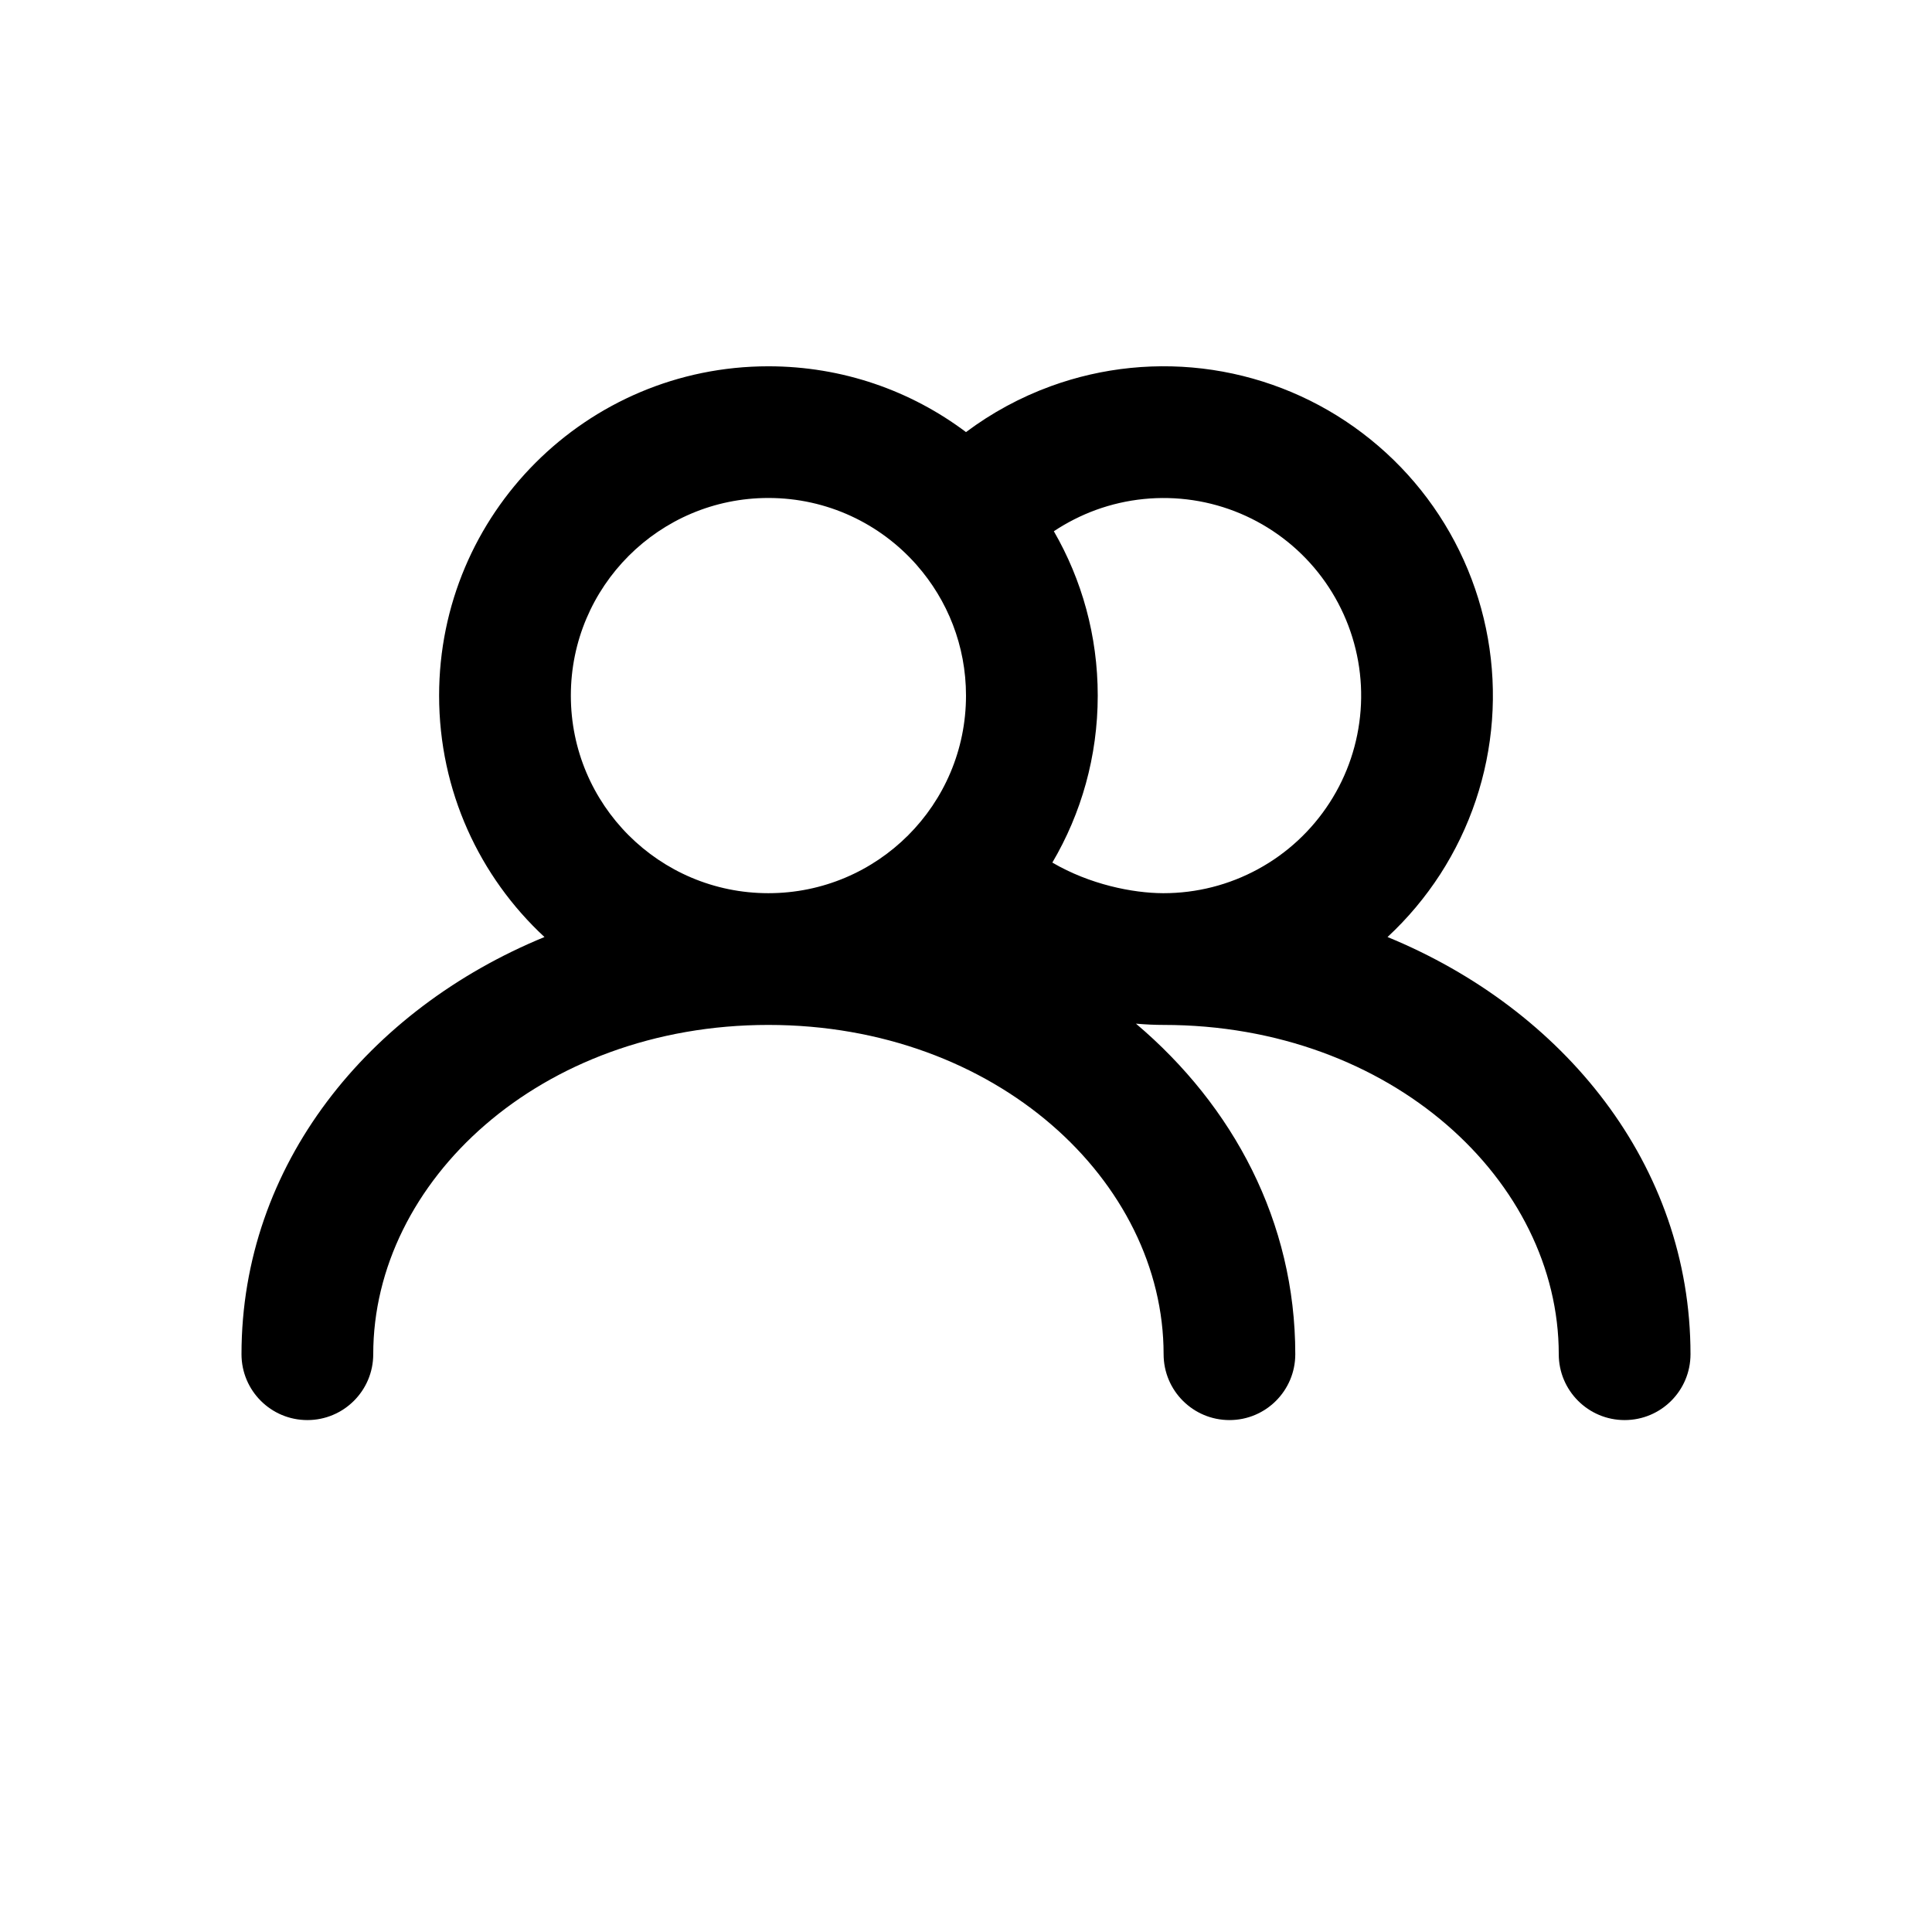
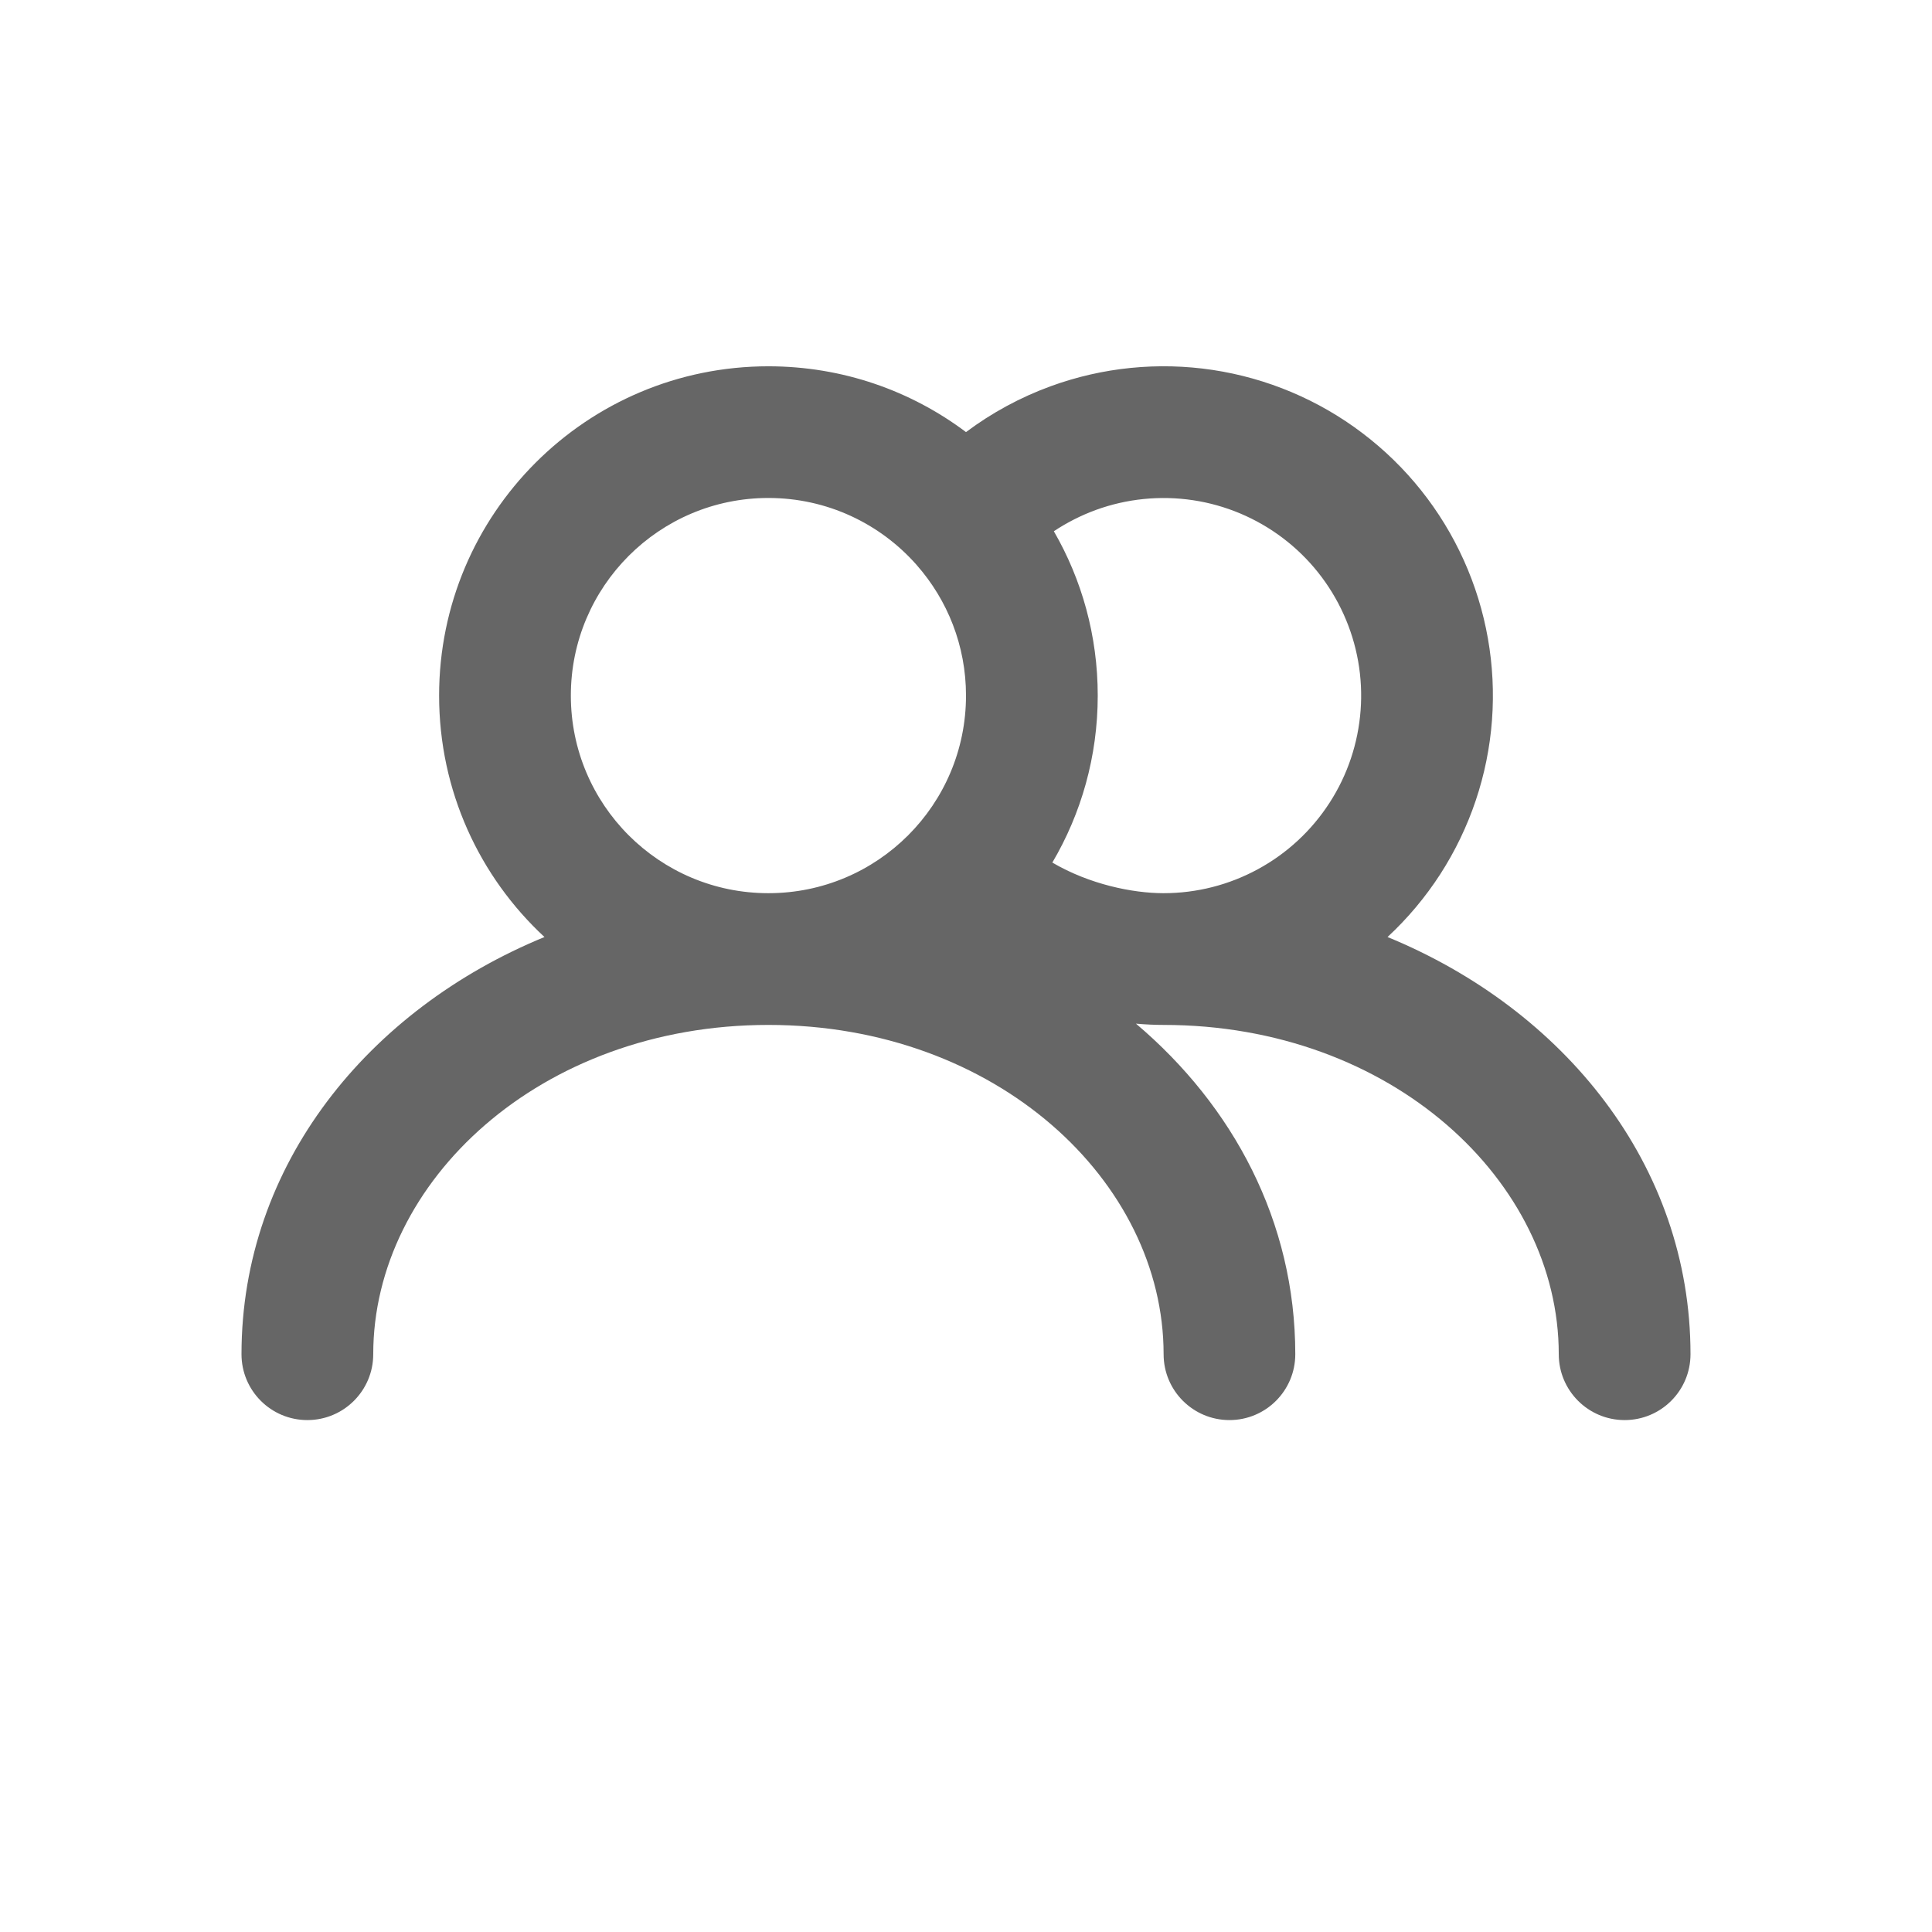
- <svg xmlns="http://www.w3.org/2000/svg" width="32" height="32" viewBox="0 0 32 32" fill="none">
-   <path fill-rule="evenodd" clip-rule="evenodd" d="M12.727 8.248C10.92 8.248 9.455 9.714 9.455 11.521C9.455 13.329 10.92 14.794 12.727 14.794C14.535 14.794 16 13.329 16 11.521C16 10.694 15.693 9.939 15.187 9.363L15.175 9.349C14.576 8.674 13.701 8.248 12.727 8.248ZM18.182 11.521C18.182 10.53 17.918 9.6 17.455 8.799C17.672 8.655 17.906 8.536 18.152 8.446C18.666 8.259 19.219 8.204 19.76 8.285C20.3 8.366 20.812 8.582 21.248 8.912C21.684 9.242 22.03 9.676 22.255 10.175C22.48 10.673 22.577 11.22 22.536 11.765C22.495 12.311 22.319 12.837 22.022 13.296C21.725 13.756 21.318 14.134 20.838 14.395C20.358 14.657 19.82 14.794 19.273 14.794C19.269 14.794 19.266 14.794 19.262 14.794C18.76 14.792 18.05 14.65 17.43 14.287C17.908 13.476 18.182 12.53 18.182 11.521ZM18.815 16.955C20.427 18.319 21.454 20.235 21.454 22.43C21.454 23.033 20.966 23.521 20.364 23.521C19.761 23.521 19.273 23.033 19.273 22.43C19.273 19.569 16.506 16.976 12.727 16.976C8.948 16.976 6.182 19.569 6.182 22.43C6.182 23.033 5.693 23.521 5.091 23.521C4.488 23.521 4 23.033 4 22.43C4 19.289 6.104 16.717 9.018 15.52C7.944 14.524 7.273 13.101 7.273 11.521C7.273 8.509 9.715 6.067 12.727 6.067C13.955 6.067 15.089 6.472 16 7.157C16.427 6.837 16.901 6.58 17.406 6.396C18.262 6.084 19.183 5.992 20.084 6.127C20.986 6.263 21.839 6.622 22.565 7.173C23.292 7.723 23.869 8.446 24.244 9.277C24.619 10.108 24.78 11.019 24.712 11.928C24.644 12.837 24.349 13.714 23.855 14.48C23.607 14.863 23.314 15.212 22.982 15.52C25.895 16.717 28 19.289 28 22.43C28 23.033 27.512 23.521 26.909 23.521C26.307 23.521 25.818 23.033 25.818 22.43C25.818 19.569 23.052 16.976 19.273 16.976C19.131 16.976 18.977 16.969 18.815 16.955Z" fill="black" />
+ <svg xmlns="http://www.w3.org/2000/svg" width="32" height="32" viewBox="0 0 32 32">
+   <path fill-rule="evenodd" clip-rule="evenodd" d="M12.727 8.248C10.92 8.248 9.455 9.714 9.455 11.521C9.455 13.329 10.92 14.794 12.727 14.794C14.535 14.794 16 13.329 16 11.521C16 10.694 15.693 9.939 15.187 9.363L15.175 9.349C14.576 8.674 13.701 8.248 12.727 8.248ZM18.182 11.521C18.182 10.53 17.918 9.6 17.455 8.799C17.672 8.655 17.906 8.536 18.152 8.446C18.666 8.259 19.219 8.204 19.76 8.285C20.3 8.366 20.812 8.582 21.248 8.912C21.684 9.242 22.03 9.676 22.255 10.175C22.48 10.673 22.577 11.22 22.536 11.765C22.495 12.311 22.319 12.837 22.022 13.296C21.725 13.756 21.318 14.134 20.838 14.395C20.358 14.657 19.82 14.794 19.273 14.794C19.269 14.794 19.266 14.794 19.262 14.794C18.76 14.792 18.05 14.65 17.43 14.287C17.908 13.476 18.182 12.53 18.182 11.521ZM18.815 16.955C20.427 18.319 21.454 20.235 21.454 22.43C21.454 23.033 20.966 23.521 20.364 23.521C19.761 23.521 19.273 23.033 19.273 22.43C19.273 19.569 16.506 16.976 12.727 16.976C8.948 16.976 6.182 19.569 6.182 22.43C6.182 23.033 5.693 23.521 5.091 23.521C4.488 23.521 4 23.033 4 22.43C4 19.289 6.104 16.717 9.018 15.52C7.944 14.524 7.273 13.101 7.273 11.521C7.273 8.509 9.715 6.067 12.727 6.067C13.955 6.067 15.089 6.472 16 7.157C16.427 6.837 16.901 6.58 17.406 6.396C18.262 6.084 19.183 5.992 20.084 6.127C20.986 6.263 21.839 6.622 22.565 7.173C23.292 7.723 23.869 8.446 24.244 9.277C24.619 10.108 24.78 11.019 24.712 11.928C24.644 12.837 24.349 13.714 23.855 14.48C23.607 14.863 23.314 15.212 22.982 15.52C25.895 16.717 28 19.289 28 22.43C28 23.033 27.512 23.521 26.909 23.521C26.307 23.521 25.818 23.033 25.818 22.43C25.818 19.569 23.052 16.976 19.273 16.976C19.131 16.976 18.977 16.969 18.815 16.955Z" fill="#666666" />
</svg>
